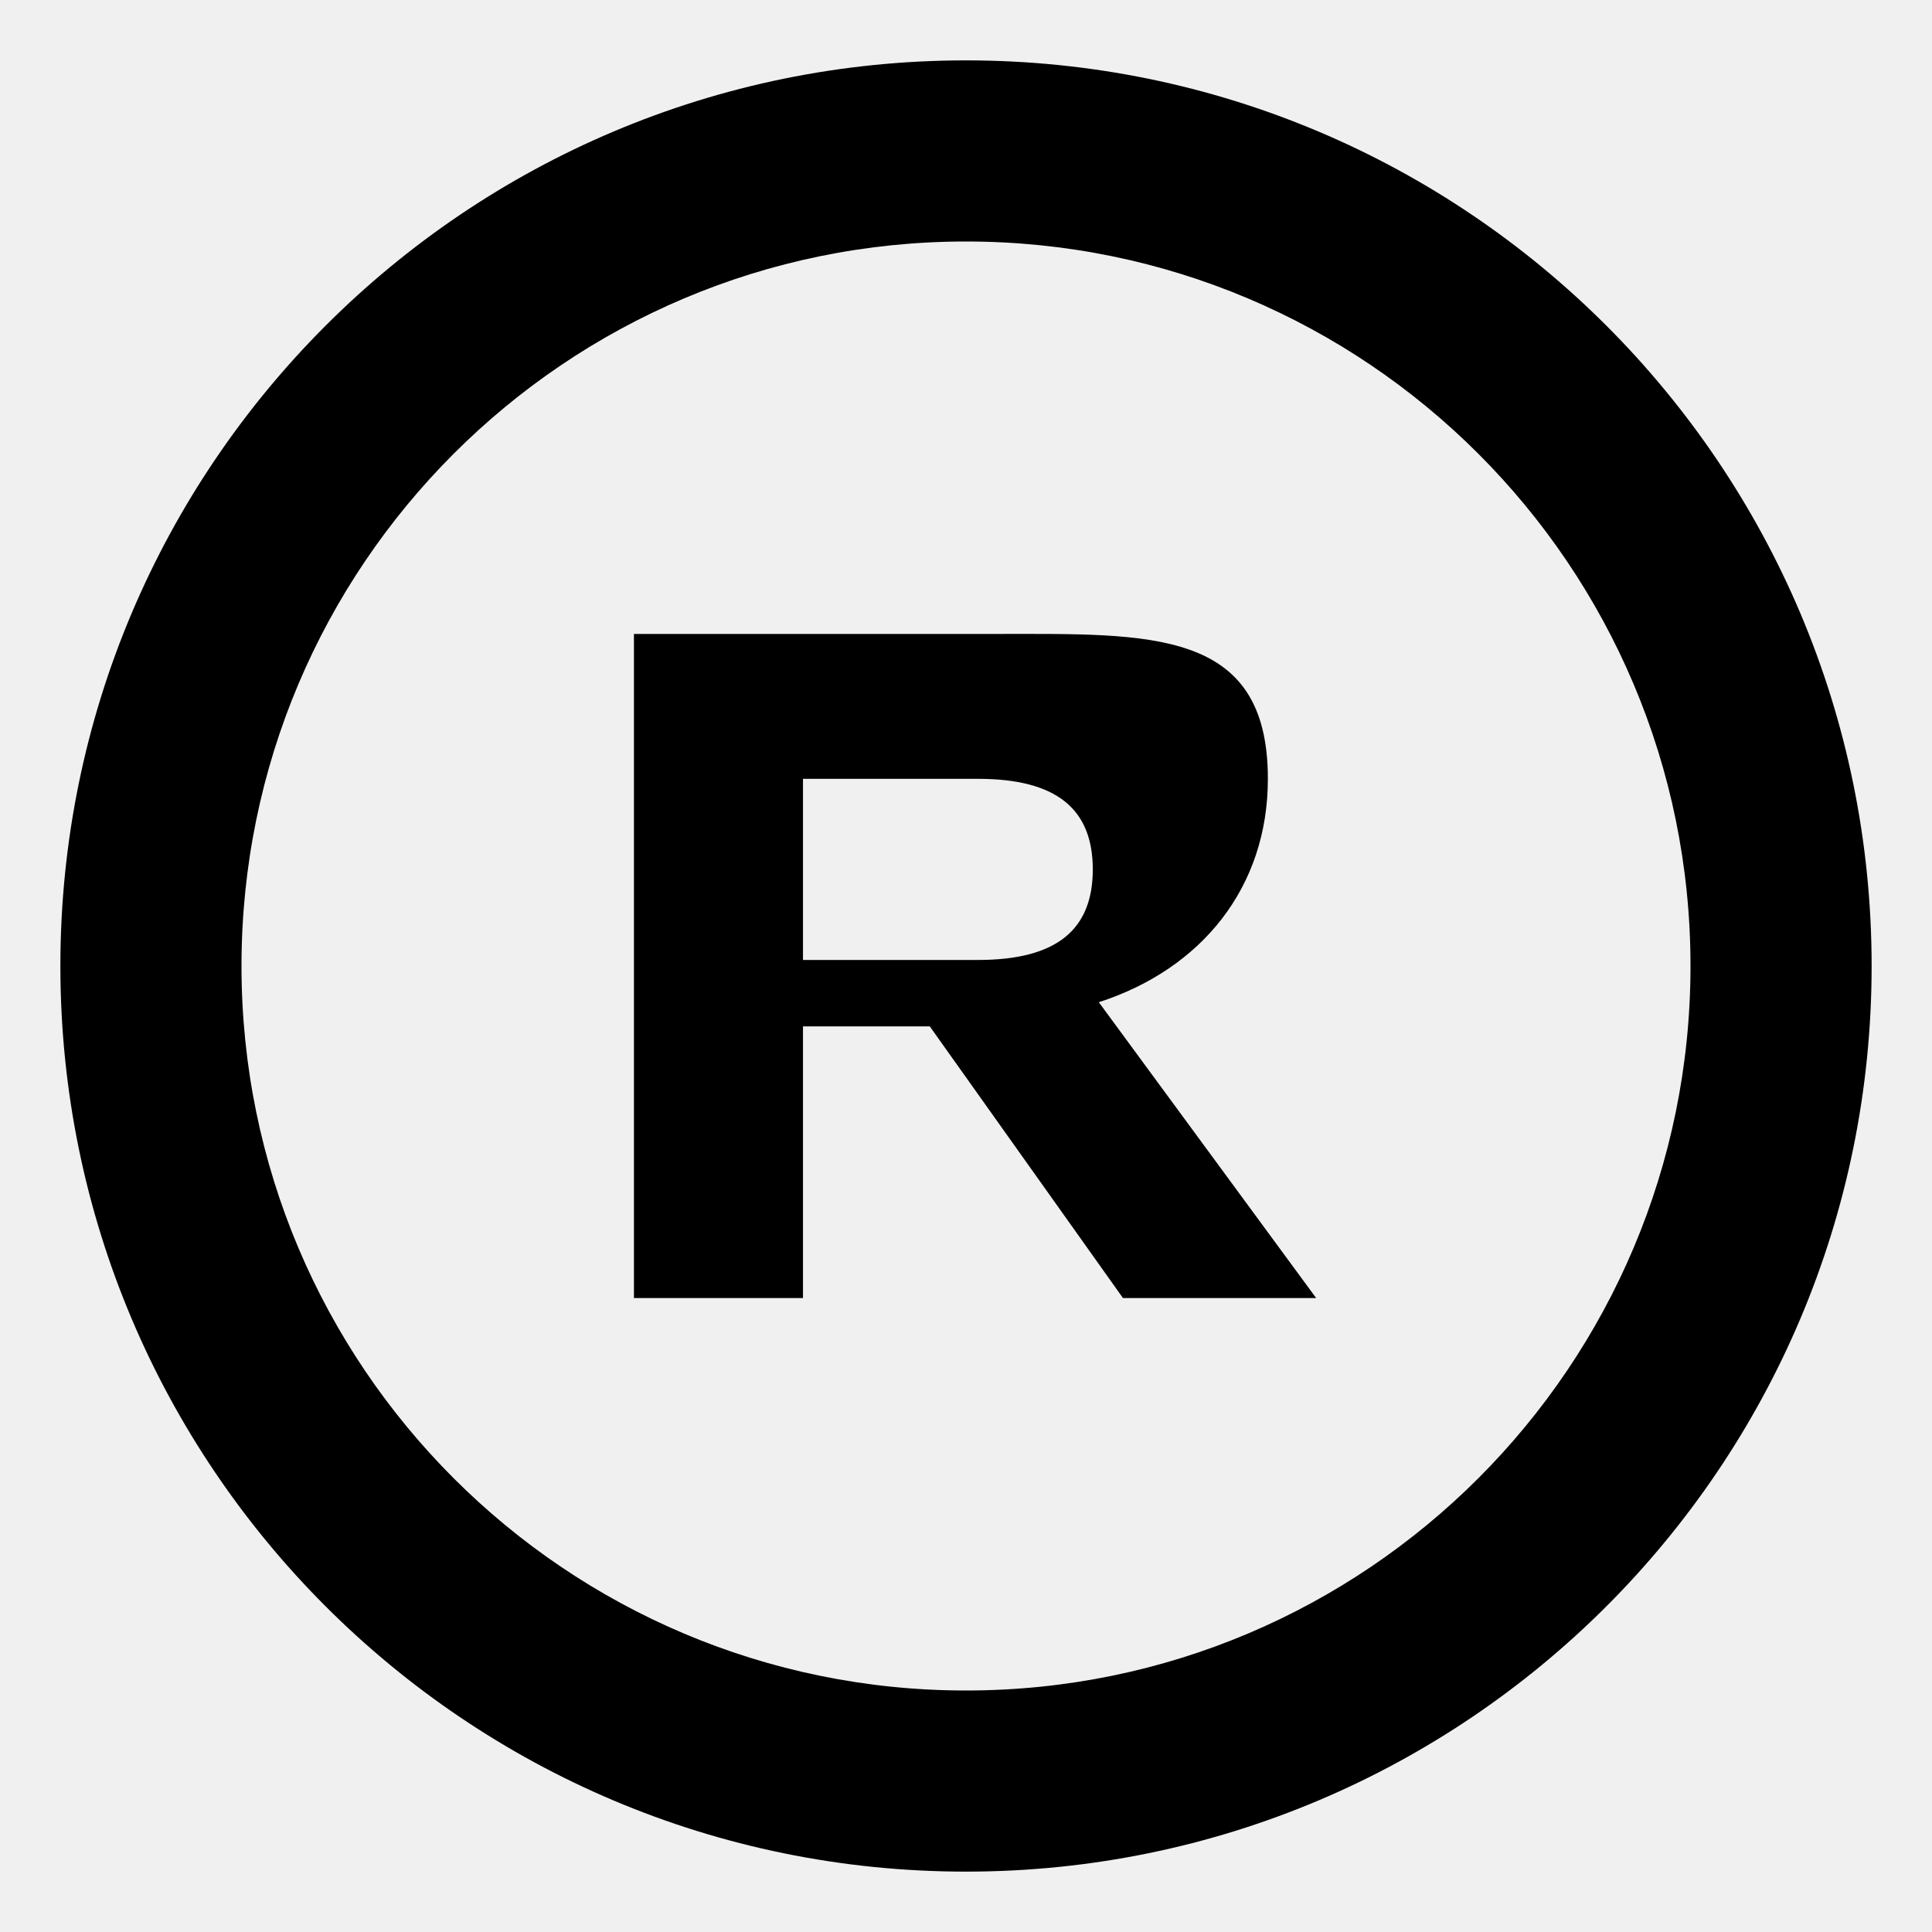
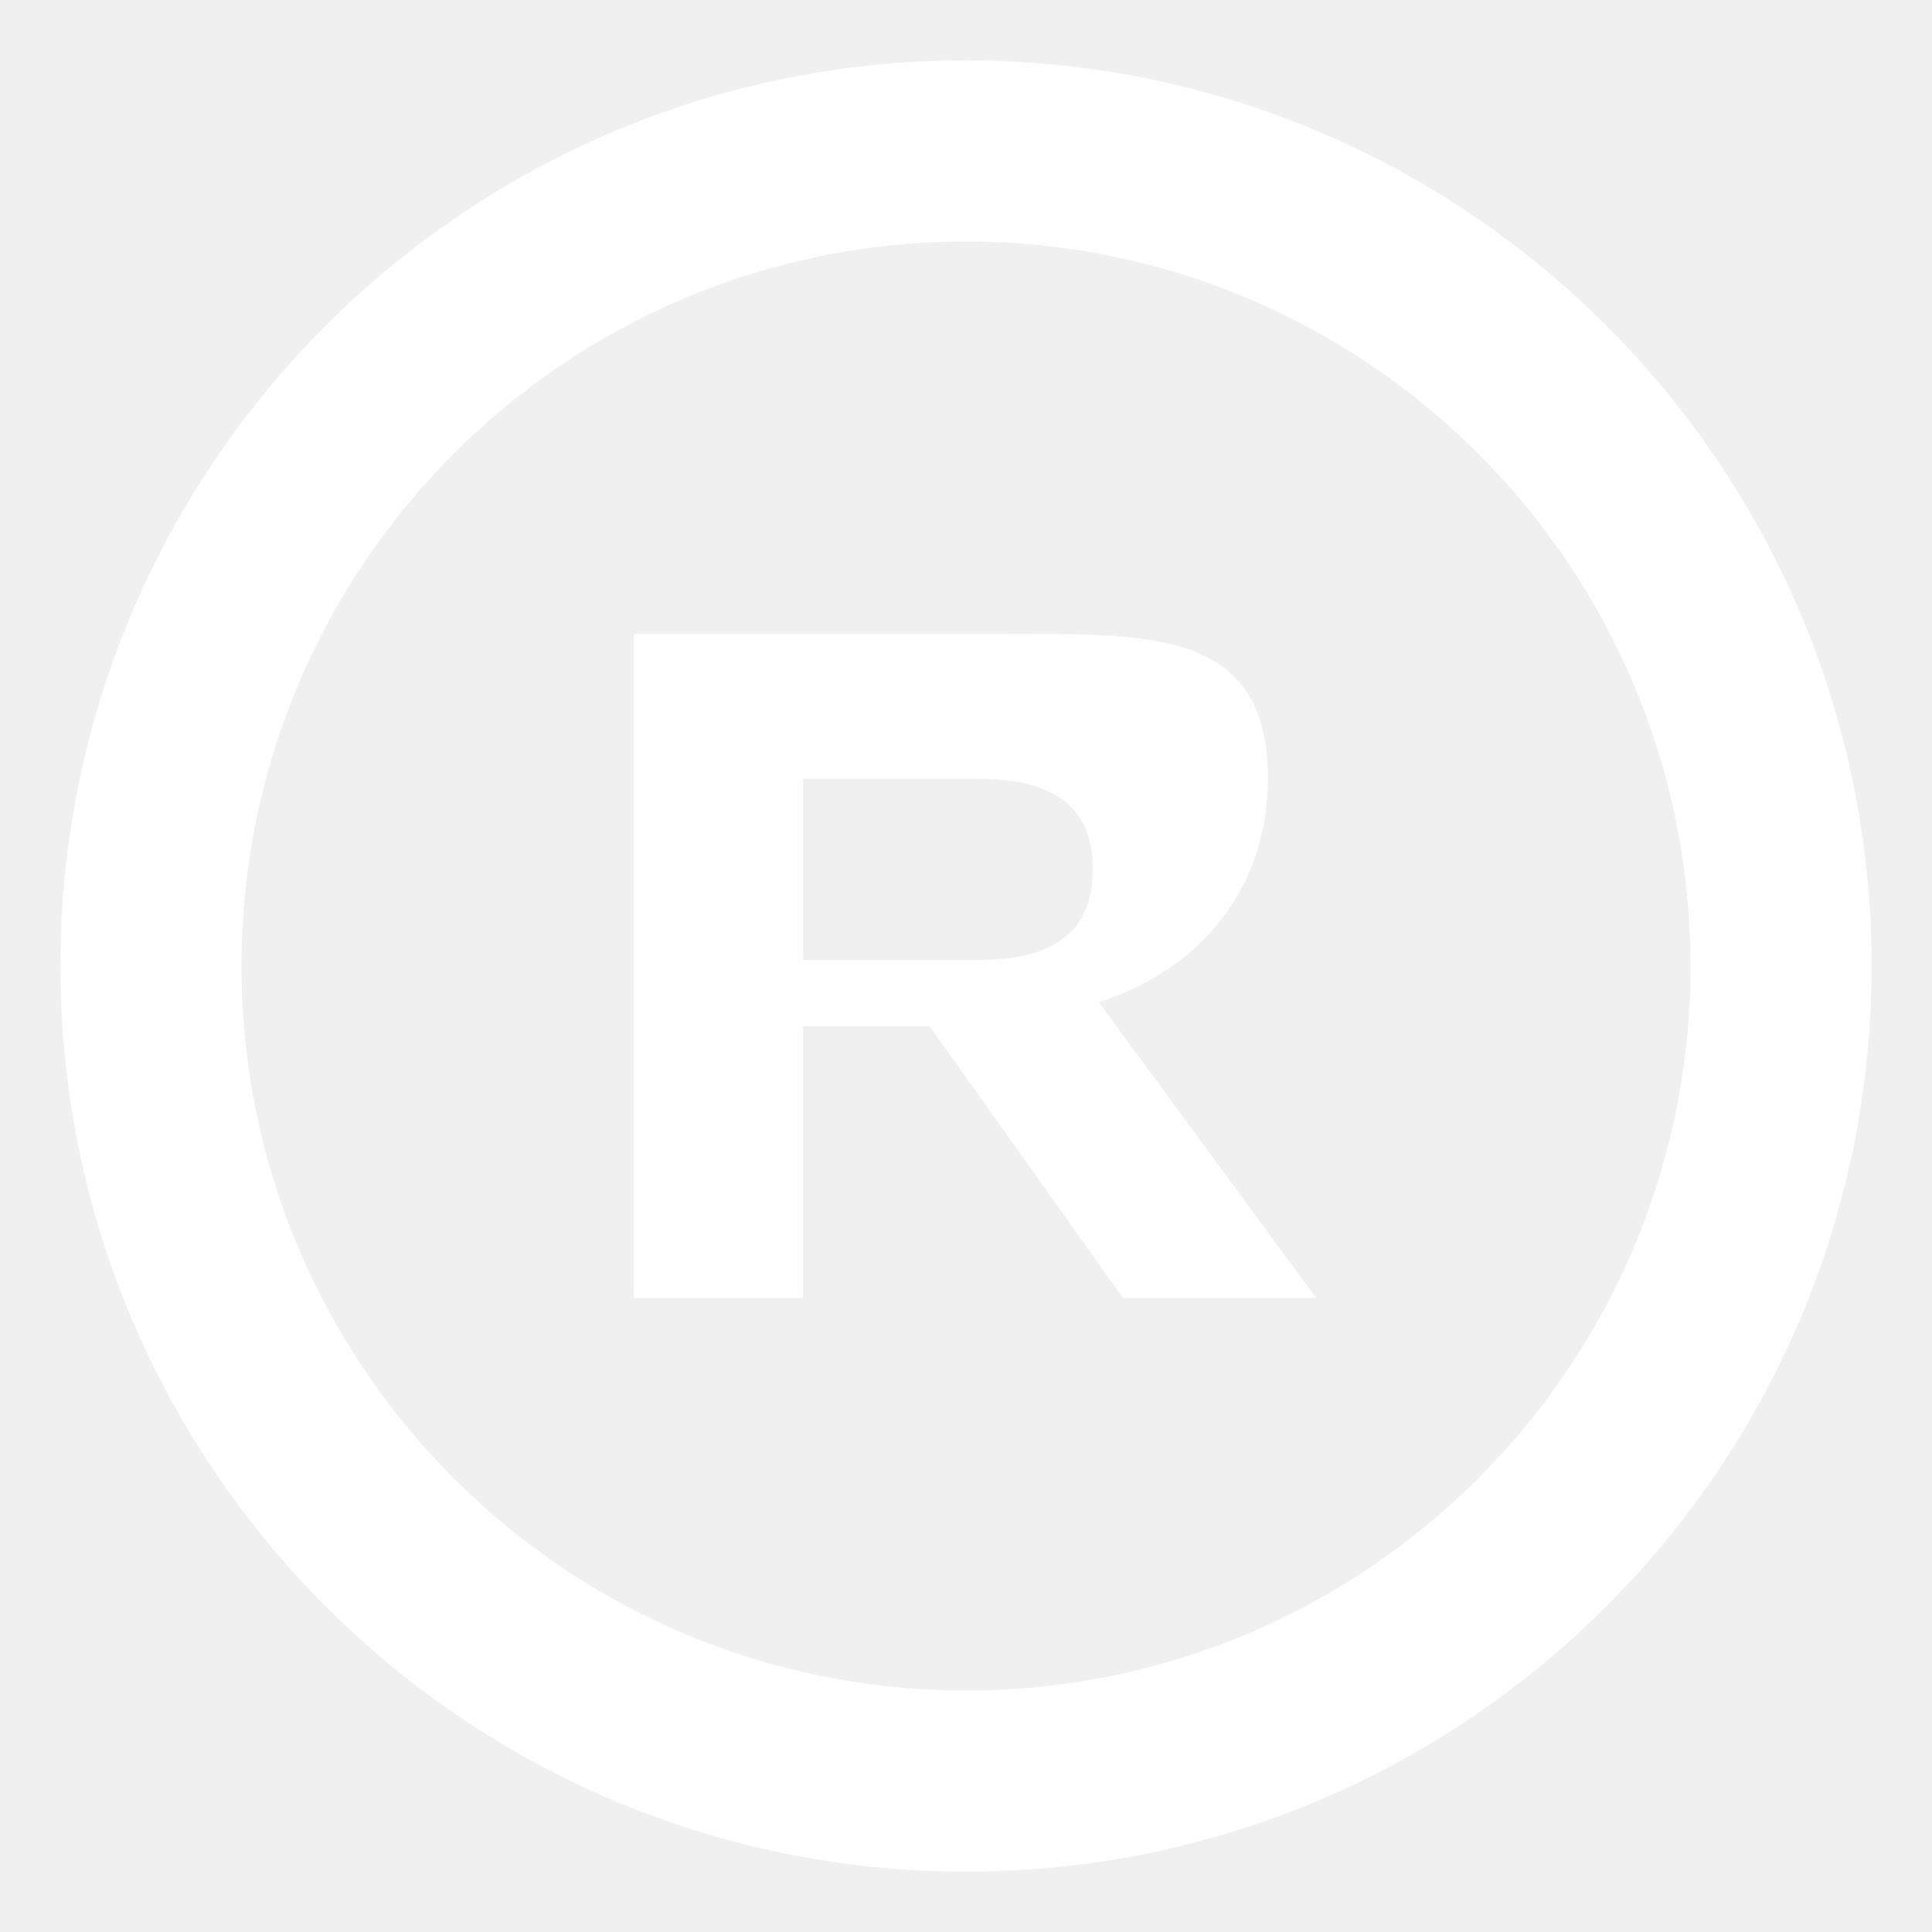
<svg xmlns="http://www.w3.org/2000/svg" viewBox="0 0 32 32" width="32" height="32">
-   <path fill="#000000" fill-rule="evenodd" d="     M16 1 C7.716 1 1 7.716 1 16 C1 24.284 7.716 31 16 31 C24.284 31 31 24.284 31 16     C31 7.716 24.284 1 16 1 Z M16 4 C22.627 4 28 9.373 28 16 C28 22.627 22.627 28 16 28     C9.373 28 4 22.627 4 16 C4 9.373 9.373 4 16 4 Z     M10.5 10.5 L10.5 21.5 L13.3 21.5 L13.3 17 L15.4 17     L18.6 21.5 L21.8 21.5 L18.2 16.6     C19.9 16.05 21 14.7 21 12.9 C21 10.4 19.05 10.5 16.5 10.5 Z     M13.3 12.9 L16.2 12.9 C17.5 12.9 18.1 13.4 18.1 14.4 C18.1 15.4 17.5 15.9 16.2 15.9 L13.3 15.9 Z   " />
+   <path fill="#ffffff" fill-rule="evenodd" d="     M16 1 C7.716 1 1 7.716 1 16 C1 24.284 7.716 31 16 31 C24.284 31 31 24.284 31 16     C31 7.716 24.284 1 16 1 Z M16 4 C22.627 4 28 9.373 28 16 C28 22.627 22.627 28 16 28     C9.373 28 4 22.627 4 16 C4 9.373 9.373 4 16 4 Z     M10.5 10.5 L10.5 21.5 L13.3 21.5 L13.3 17 L15.4 17     L18.6 21.5 L21.8 21.5 L18.2 16.6     C19.9 16.05 21 14.7 21 12.9 C21 10.4 19.05 10.5 16.5 10.5 Z     M13.3 12.9 L16.2 12.9 C17.5 12.9 18.1 13.4 18.1 14.4 C18.1 15.4 17.5 15.9 16.2 15.9 L13.3 15.9 Z   " />
</svg>
